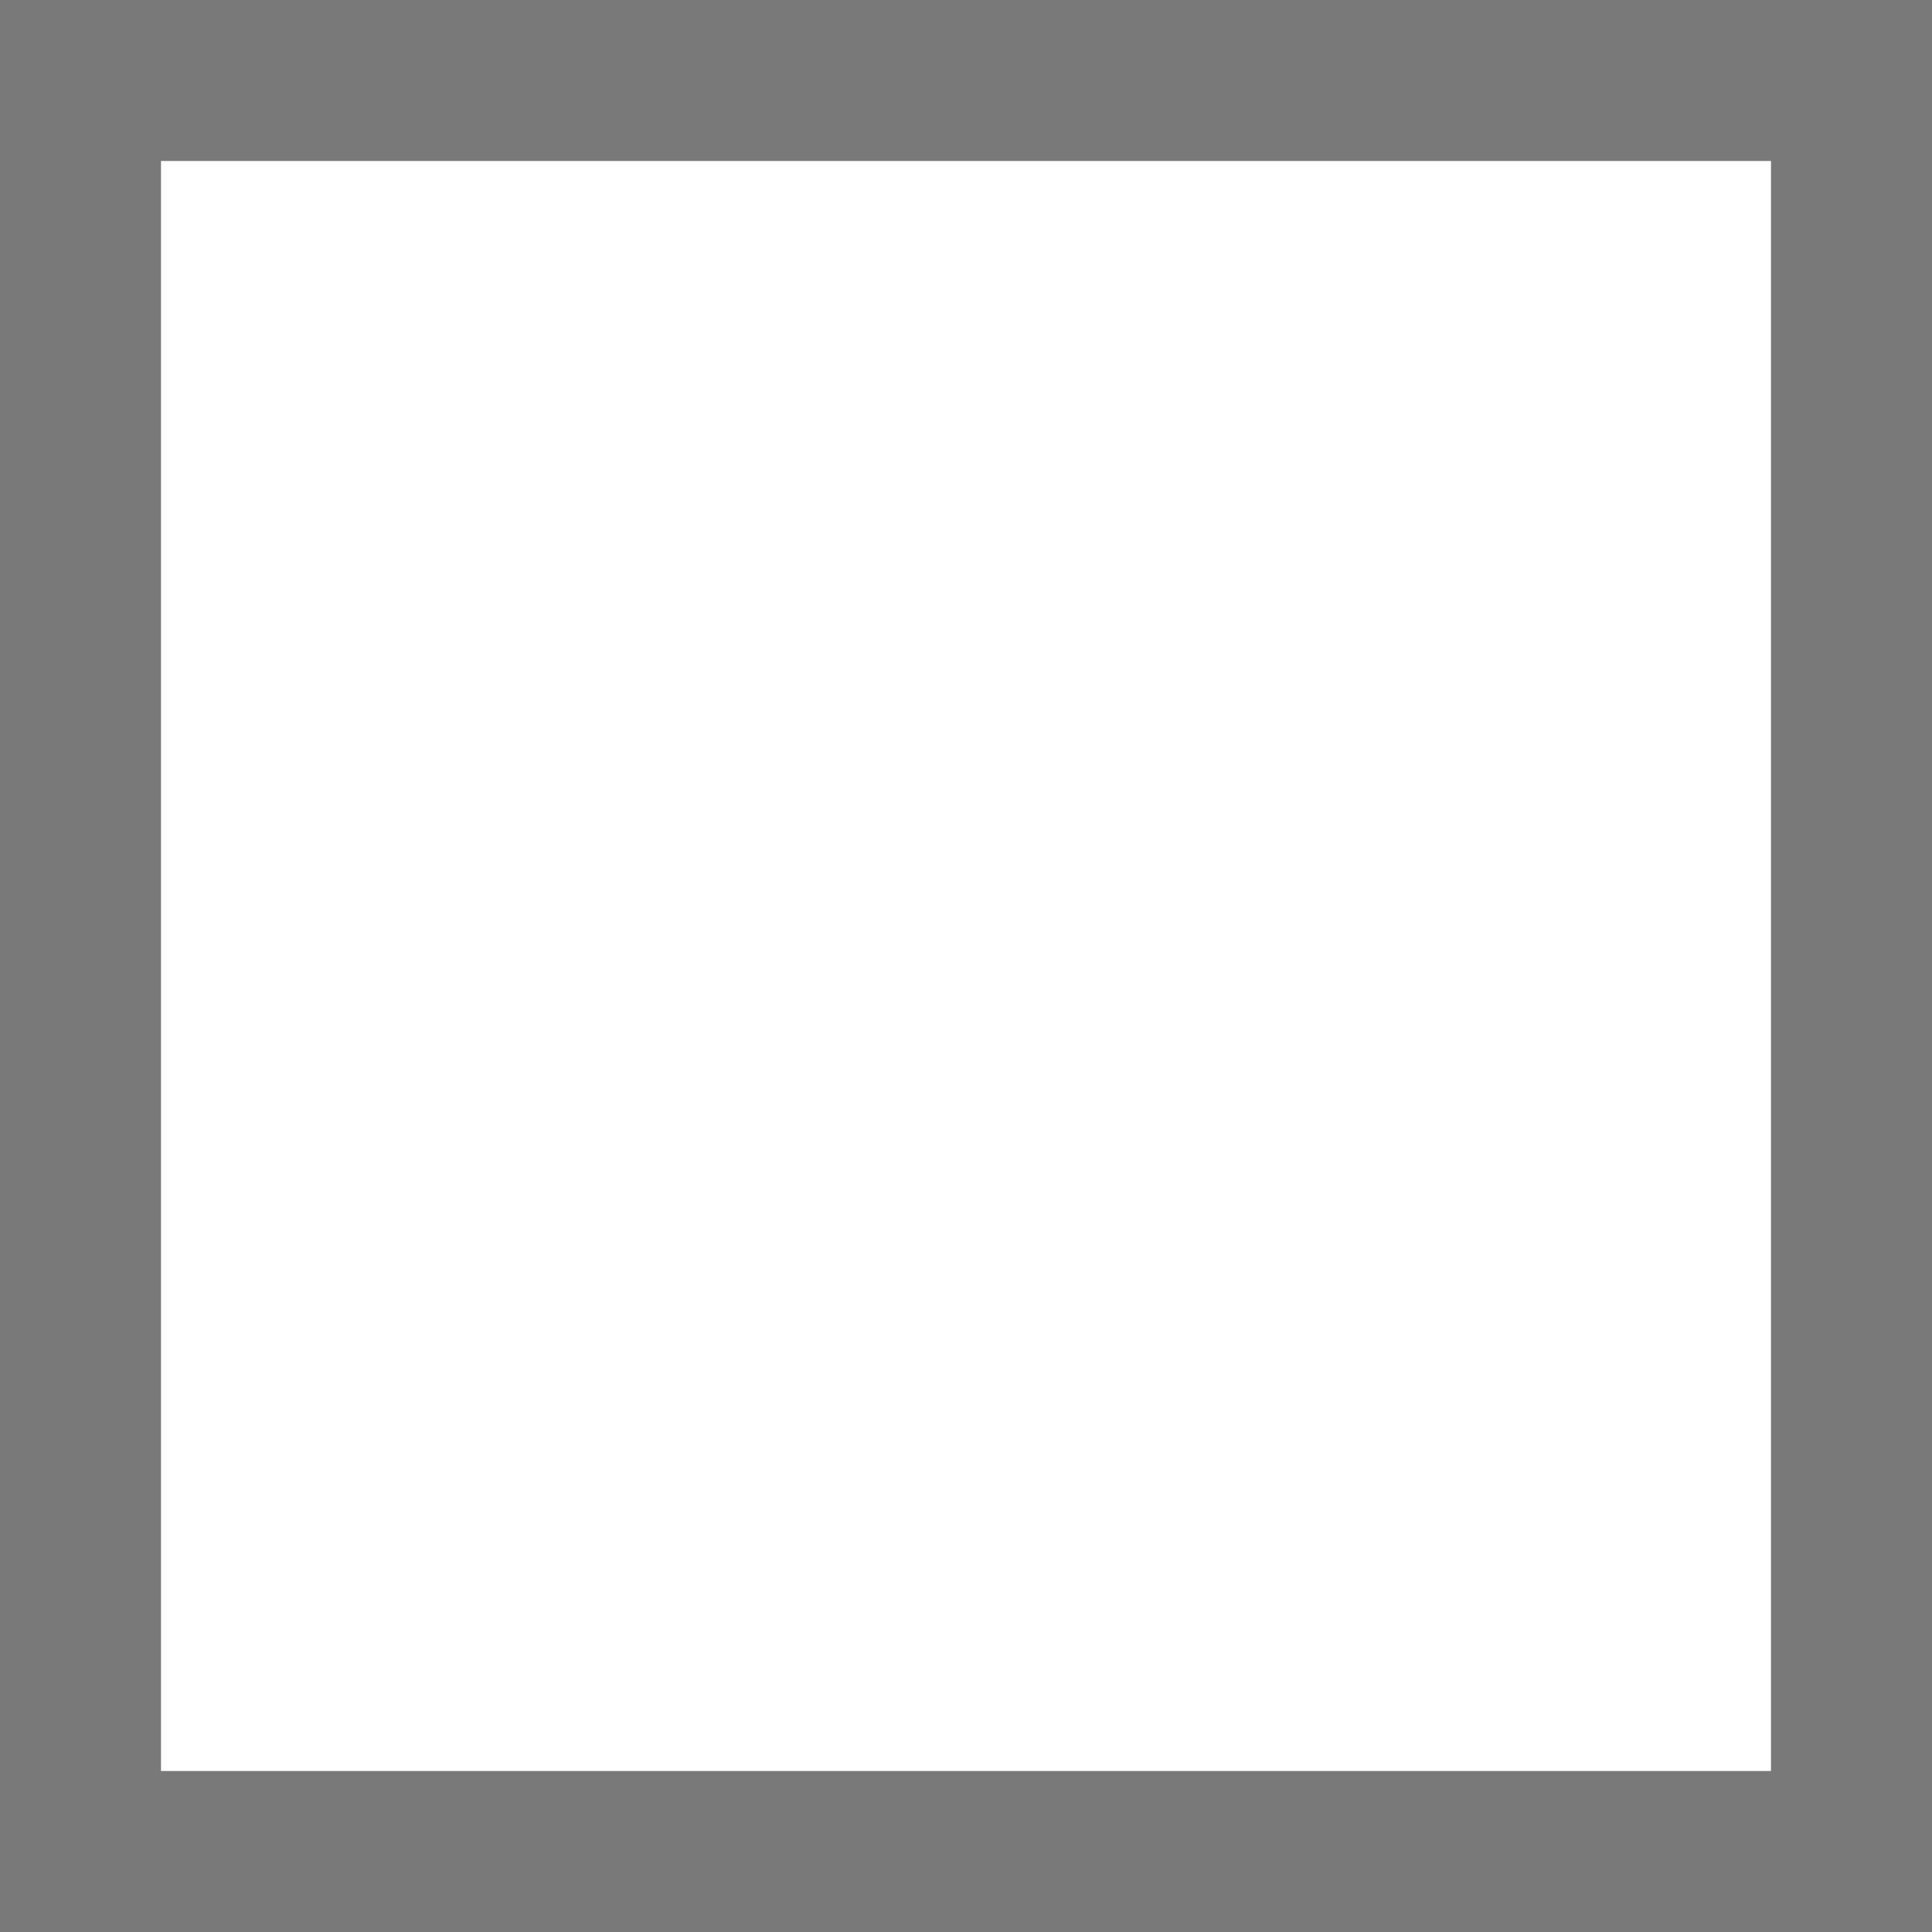
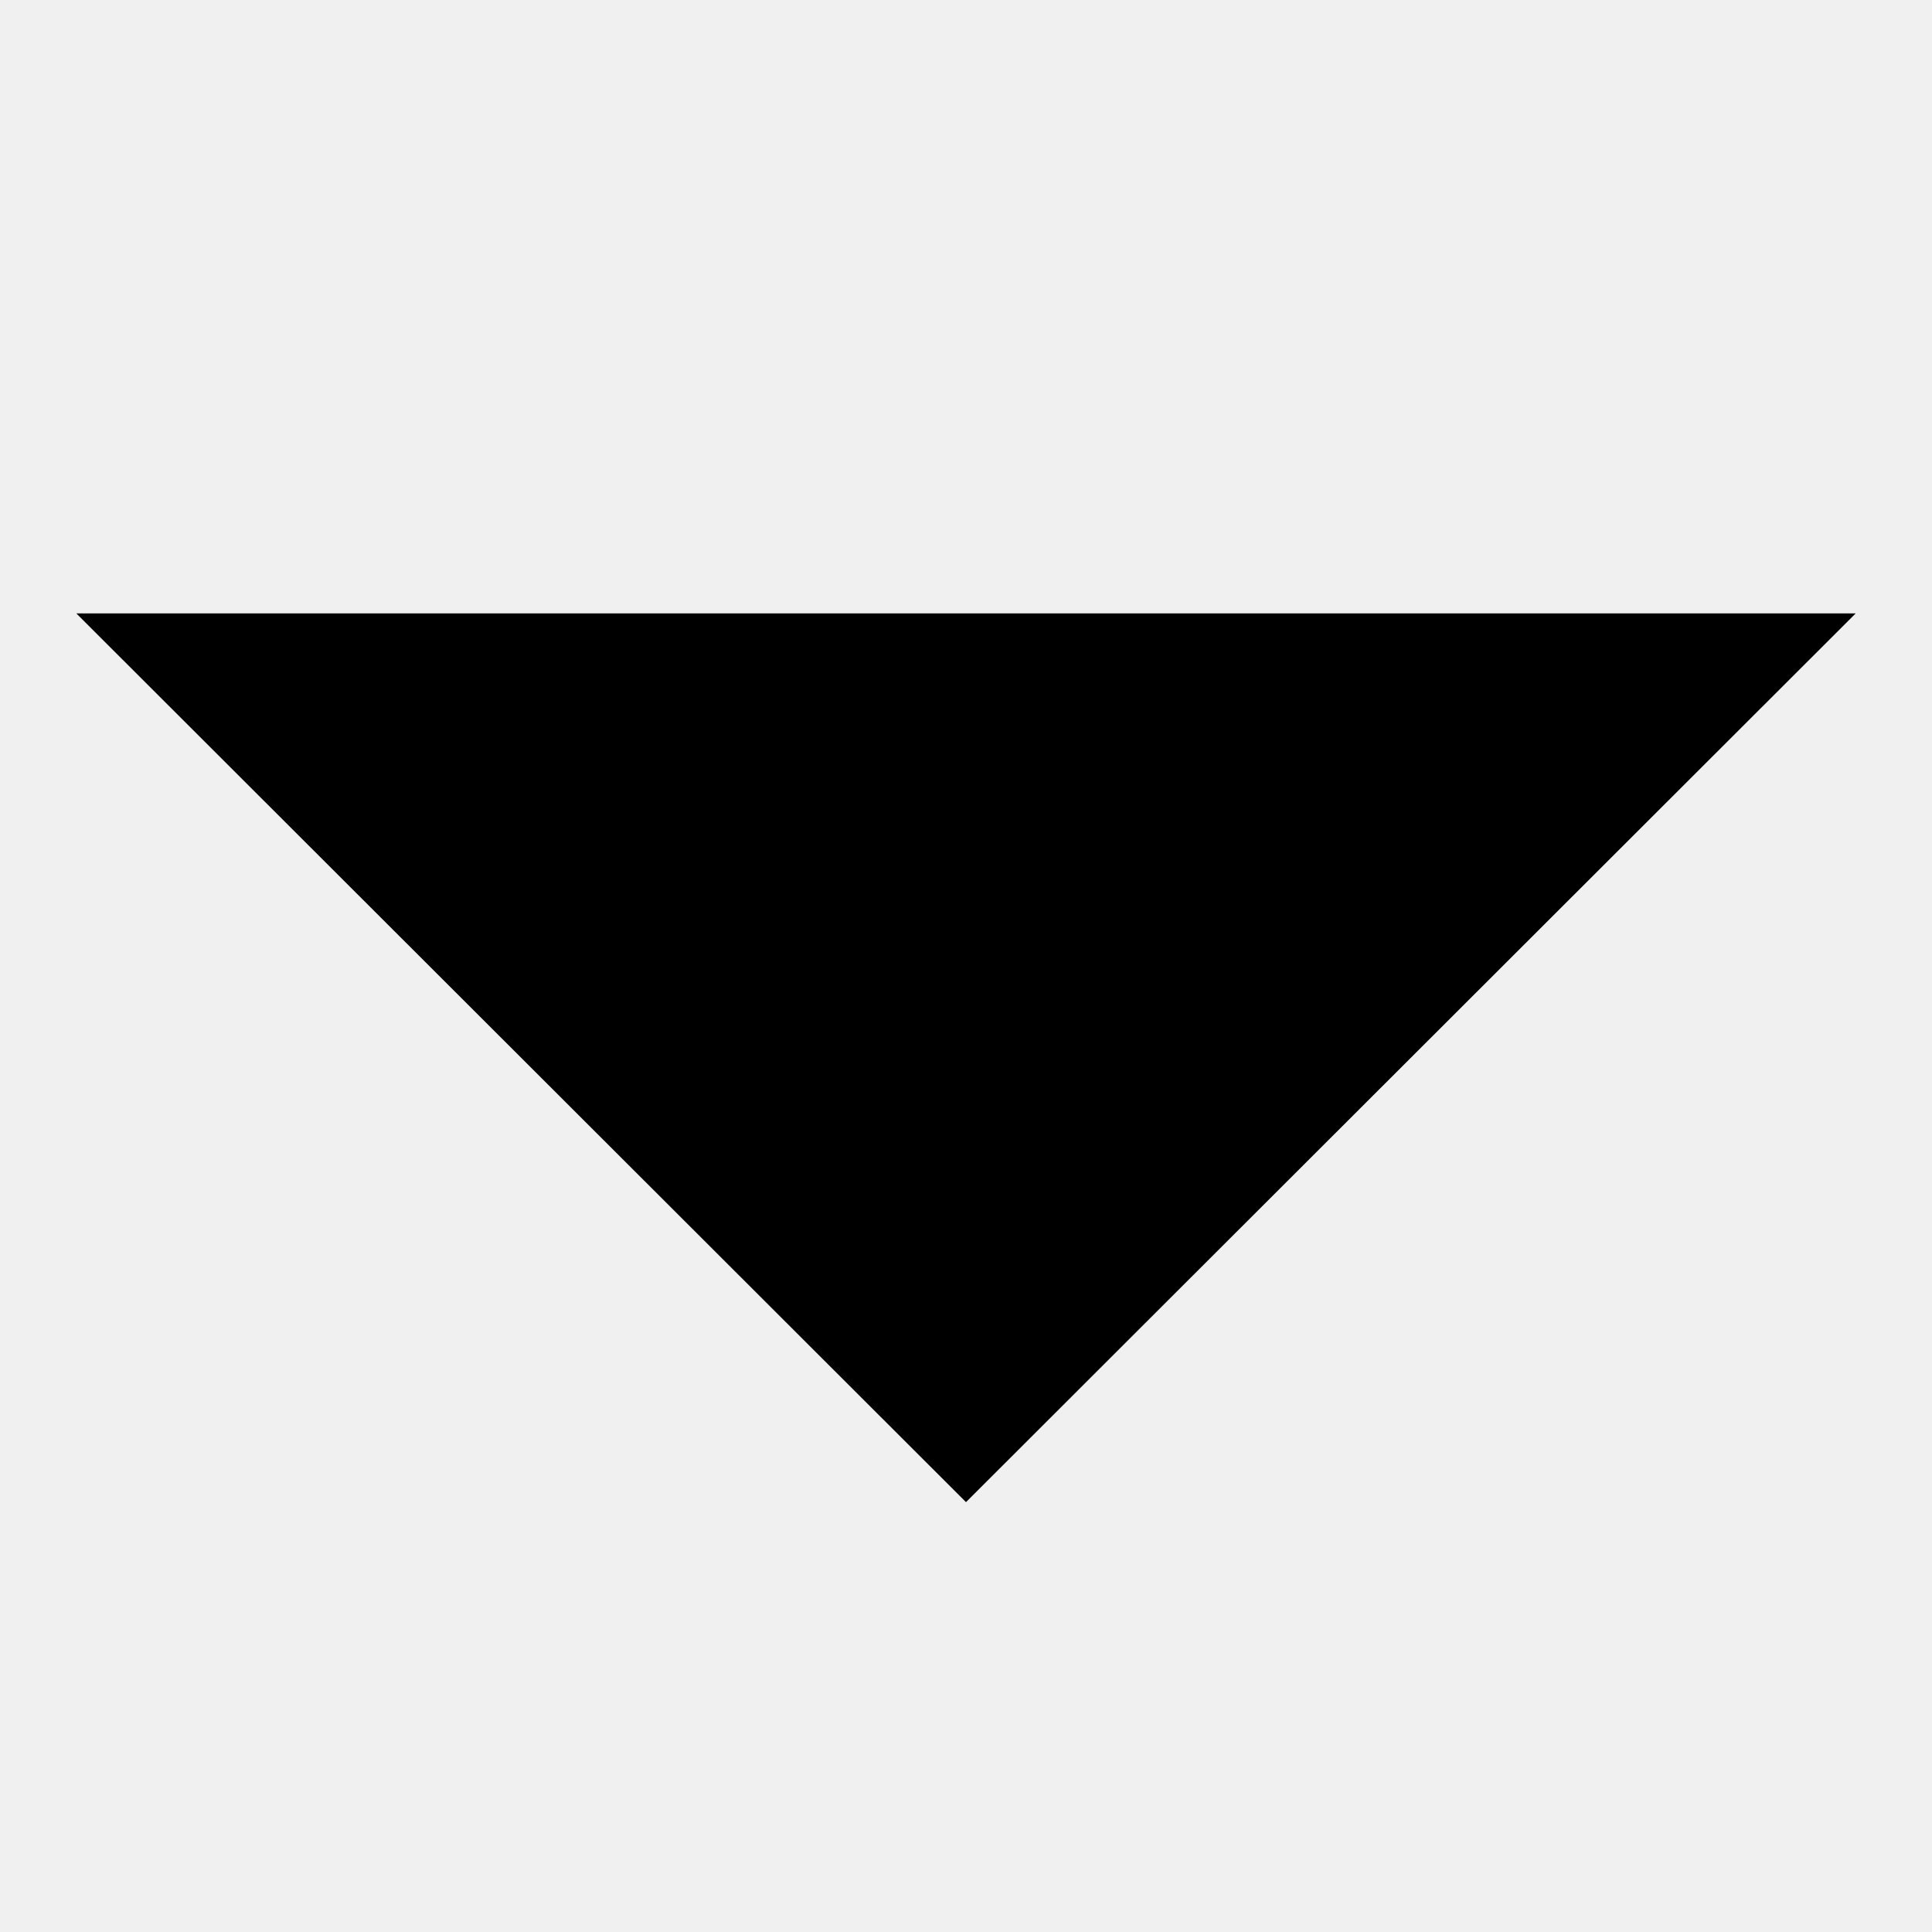
- <svg xmlns="http://www.w3.org/2000/svg" version="1.1" width="12px" height="12px" viewBox="341 388  12 12">
-   <path d="M 341.5 388.5  L 352.5 388.5  L 352.5 399.5  L 341.5 399.5  L 341.5 388.5  Z " fill-rule="nonzero" fill="#ffffff" stroke="none" />
-   <path d="M 341.5 388.5  L 352.5 388.5  L 352.5 399.5  L 341.5 399.5  L 341.5 388.5  Z " stroke-width="1" stroke="#797979" fill="none" />
+ <svg xmlns="http://www.w3.org/2000/svg" t="1611385301880" class="icon" viewBox="0 0 1024 1024" version="1.1" p-id="10006" width="200" height="200">
+   <path d="M983.552 325.12 512 796.16 40.448 325.12Z" p-id="10007" />
</svg>
